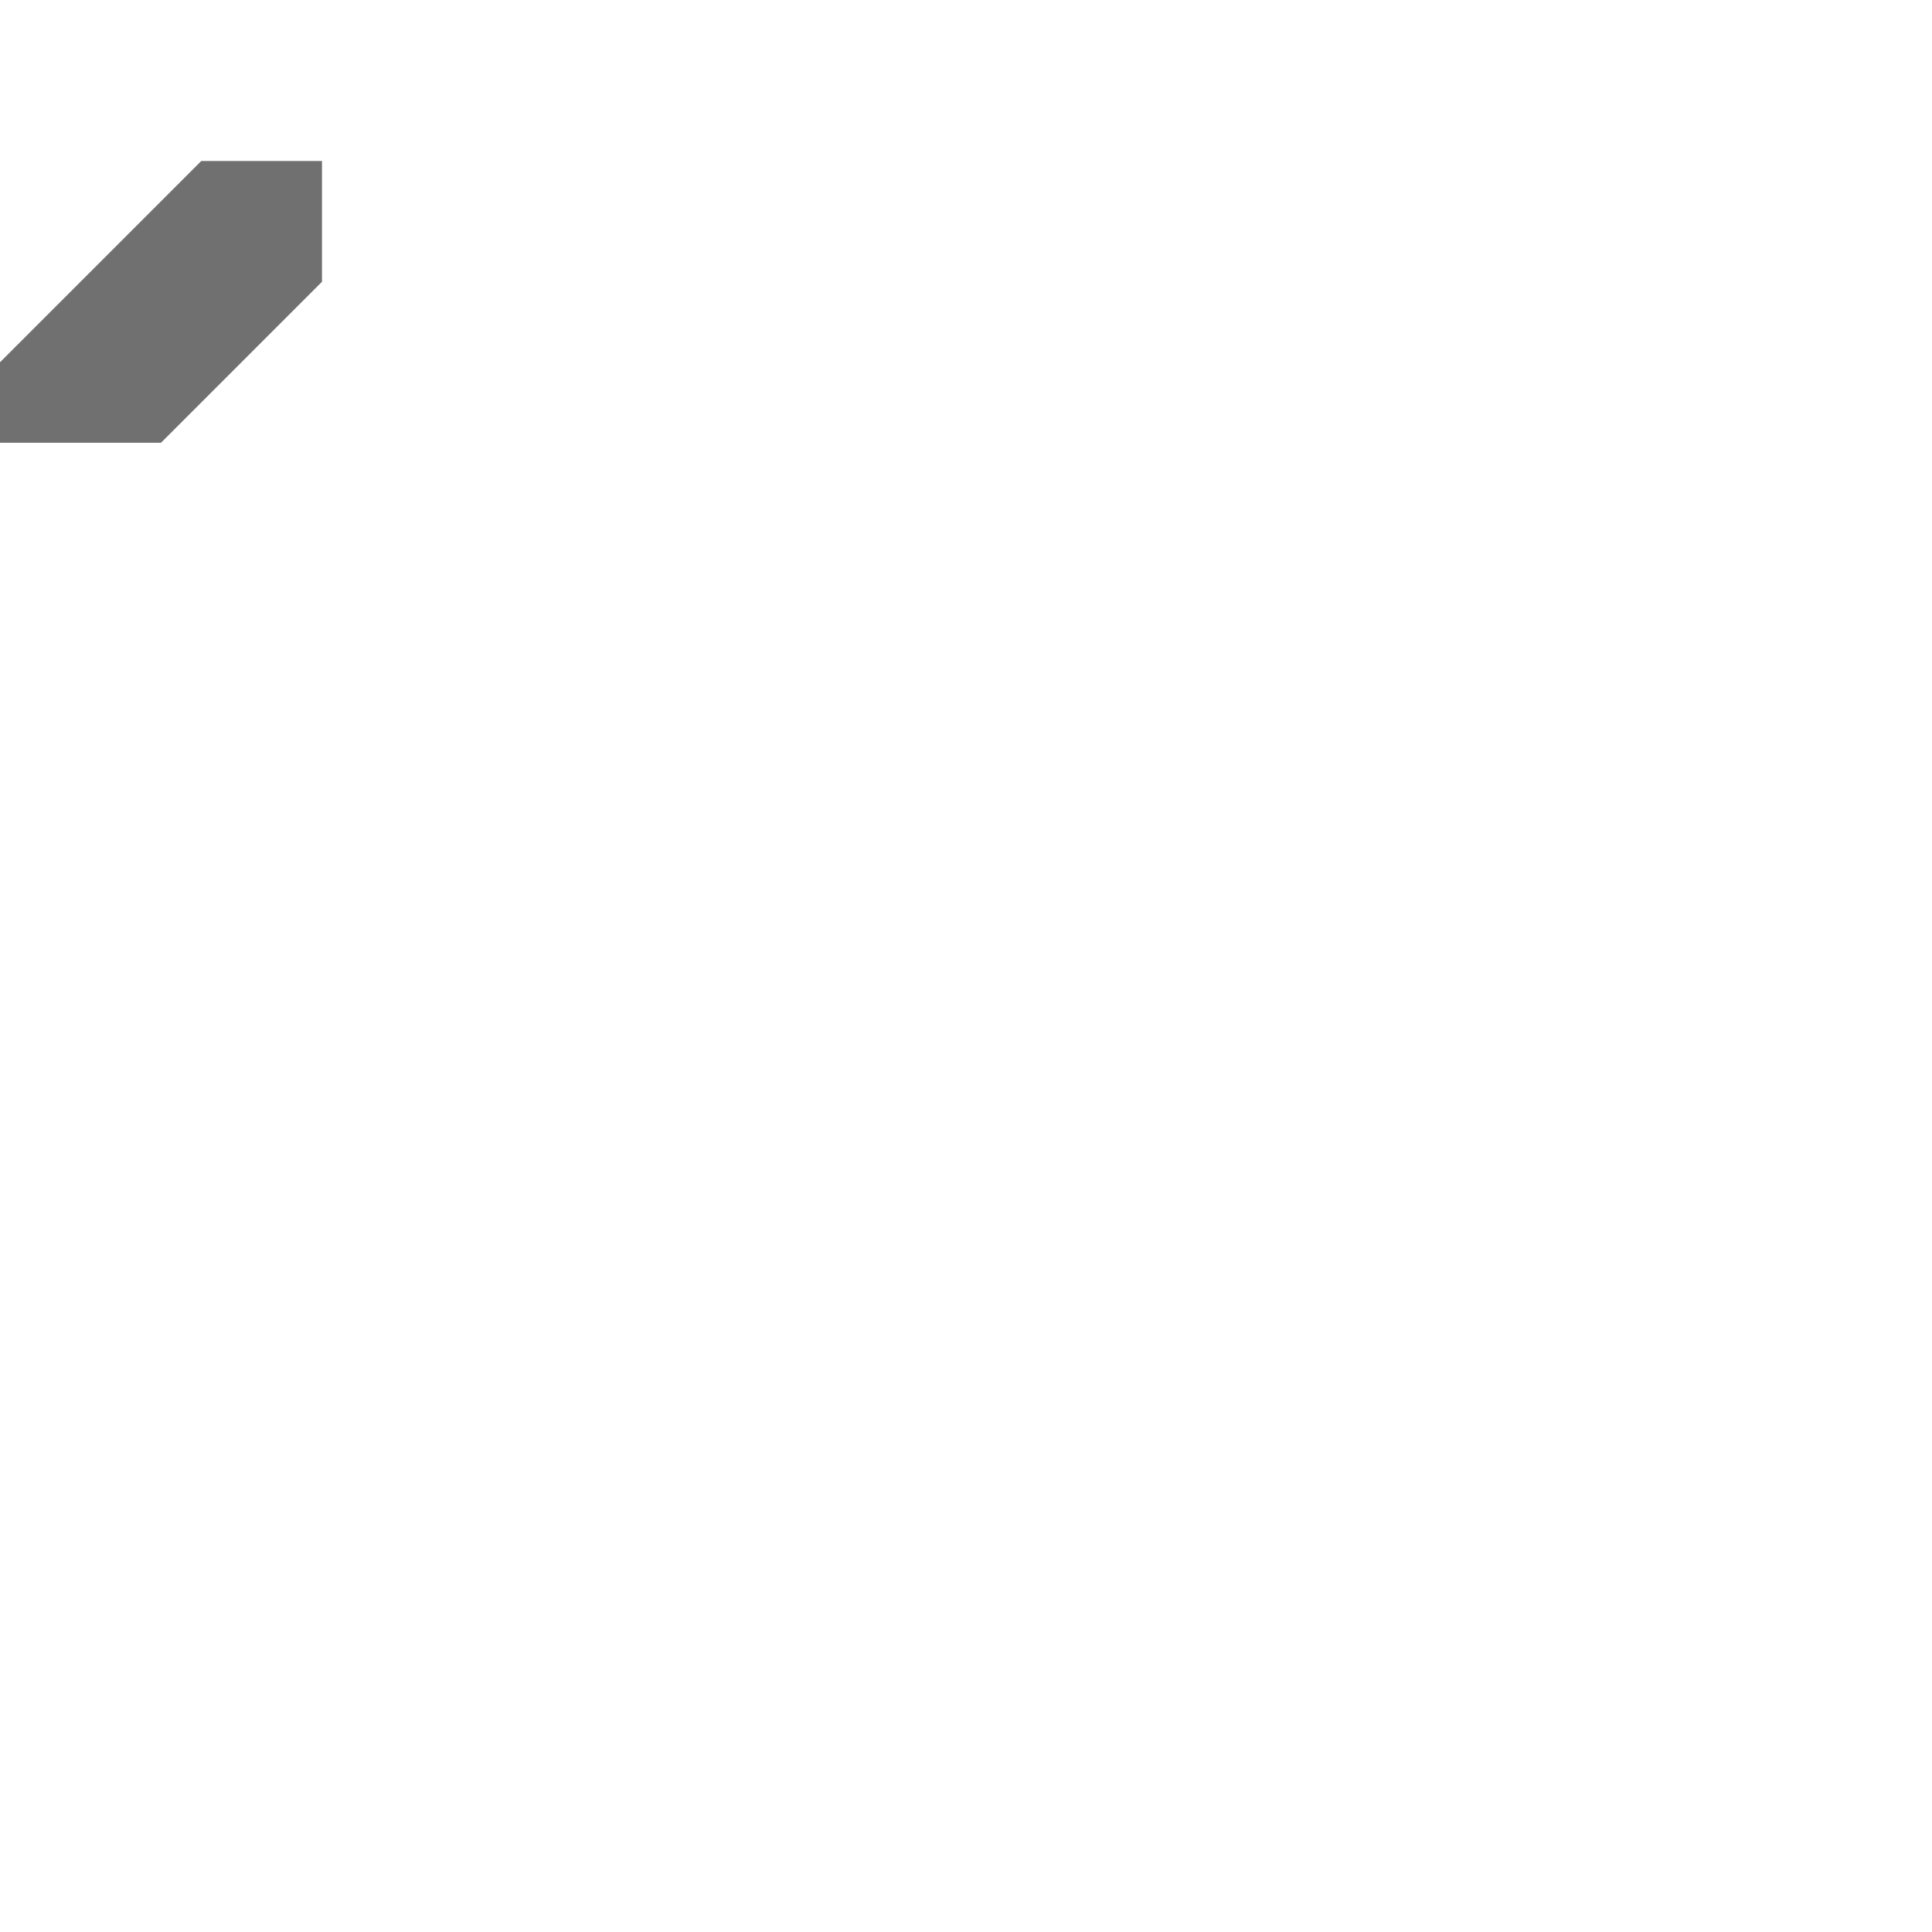
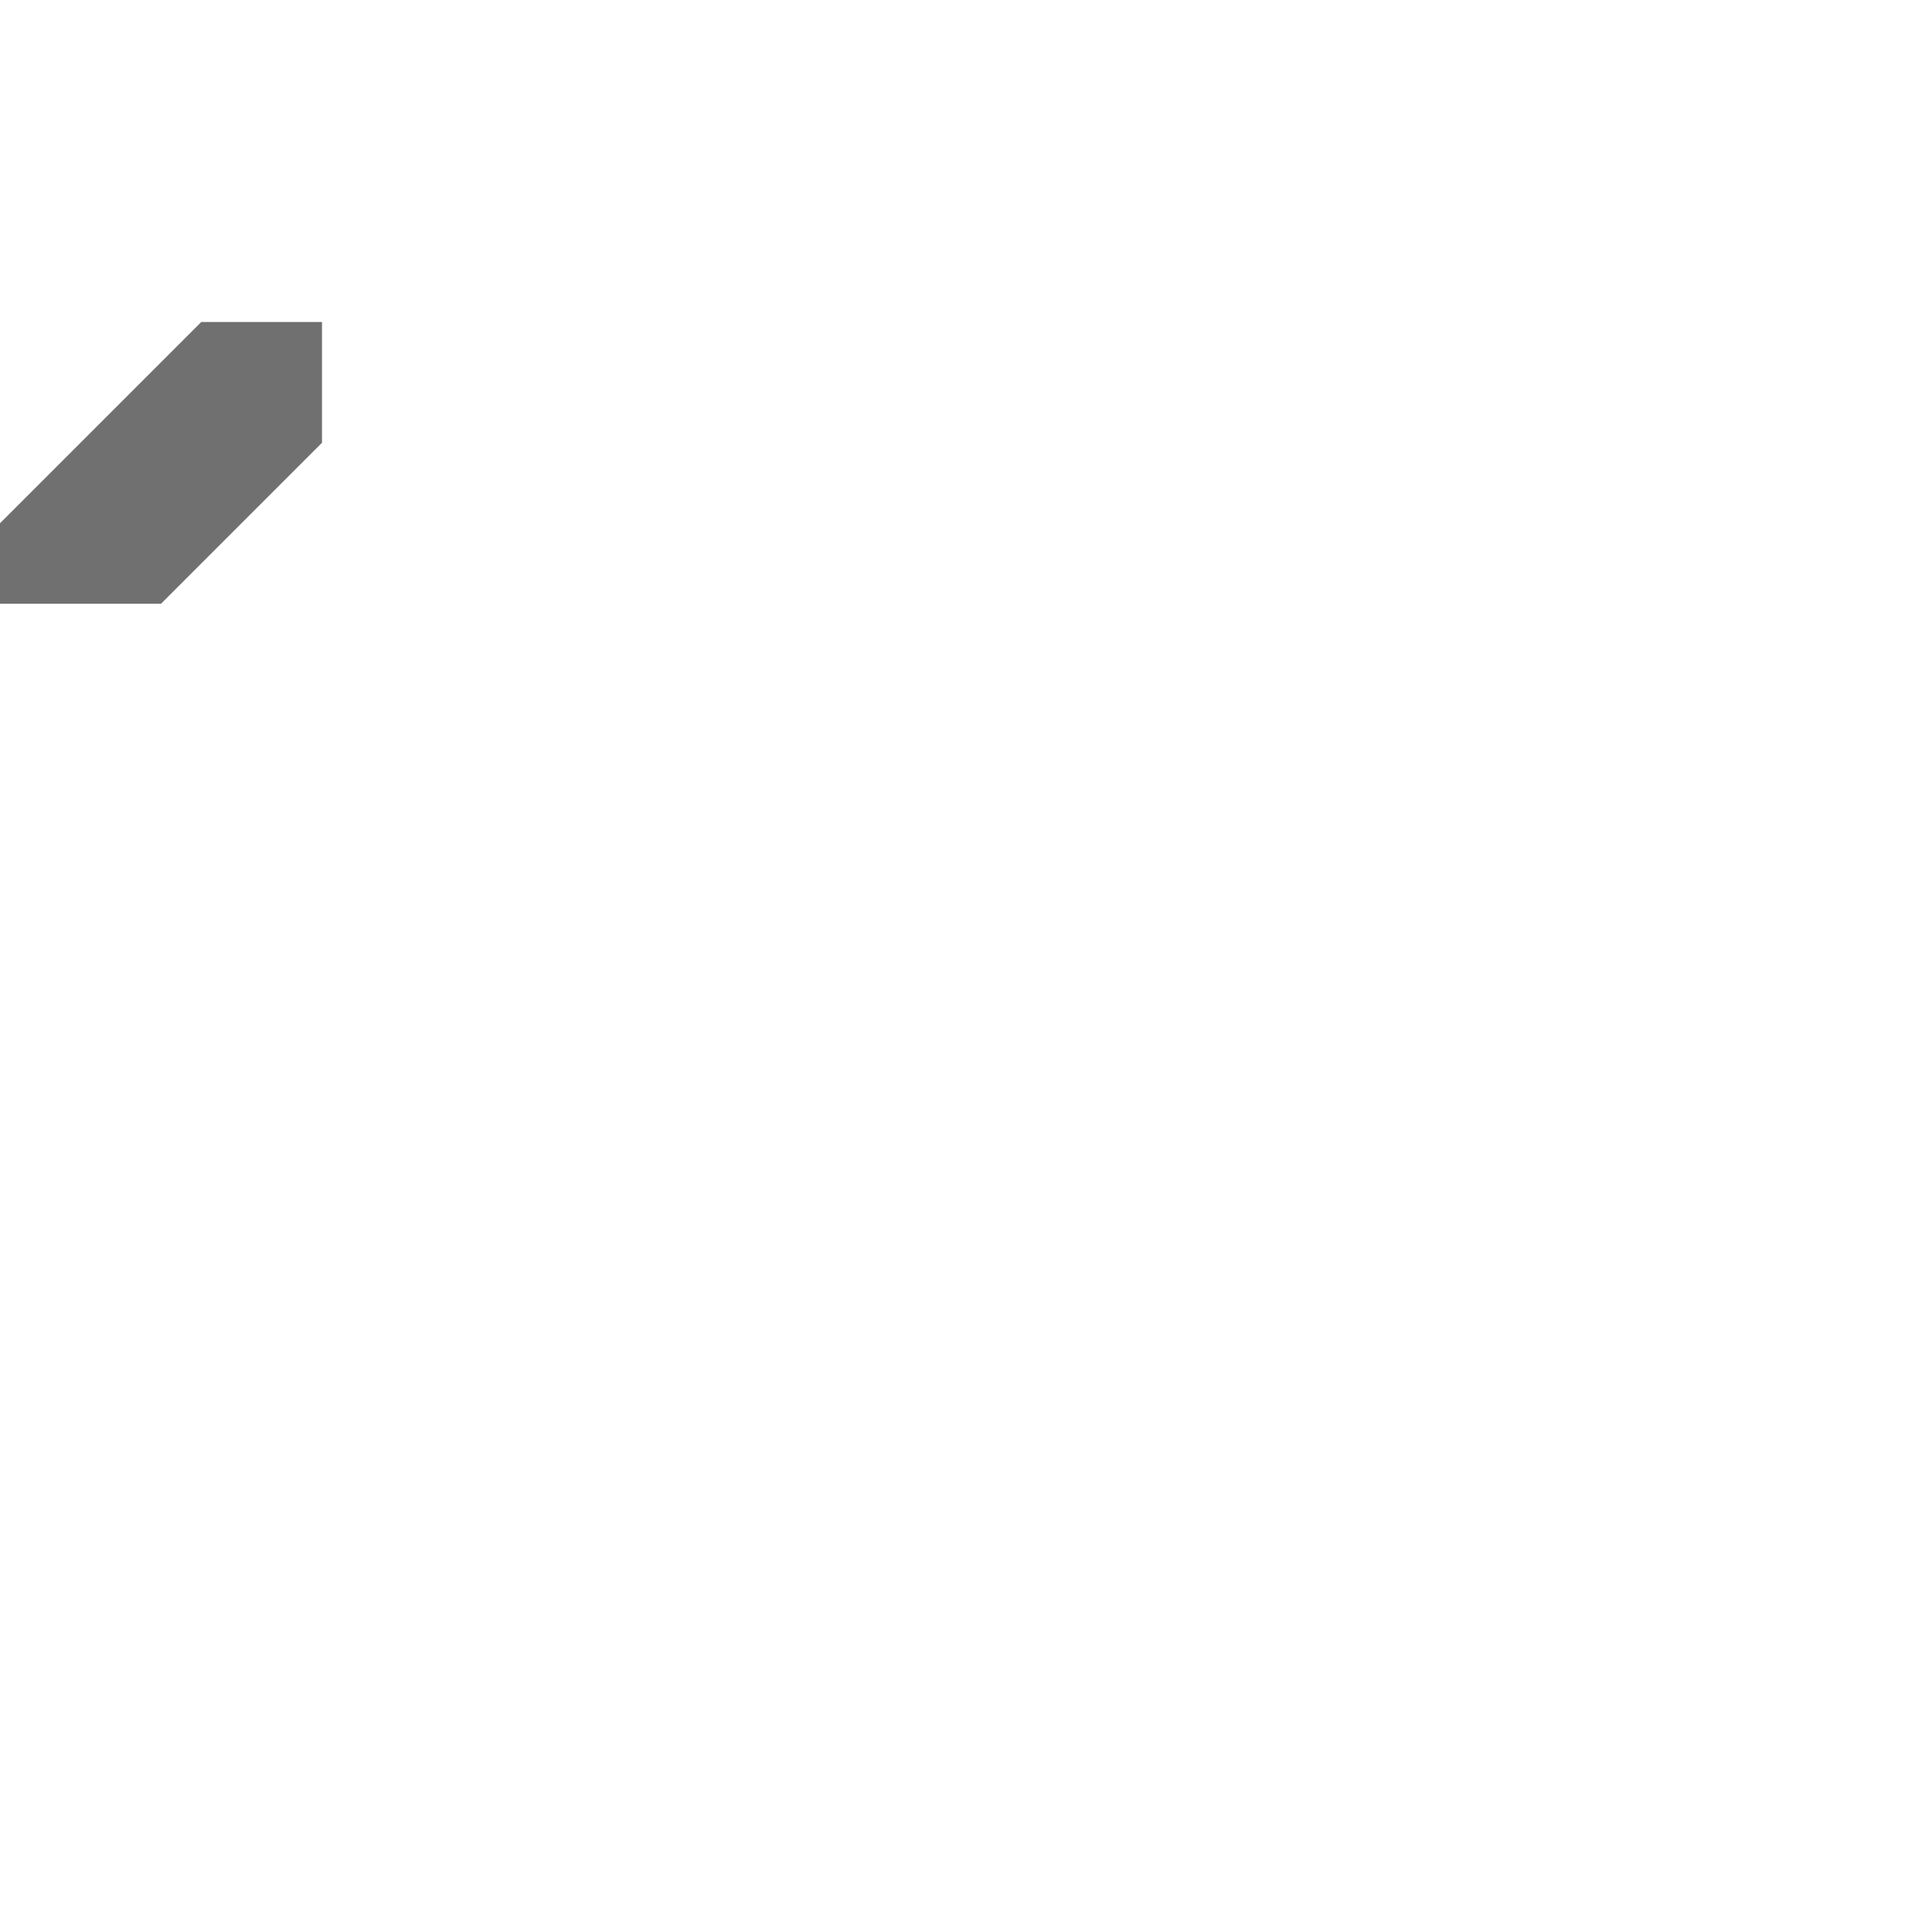
<svg xmlns="http://www.w3.org/2000/svg" width="1200" height="1200" viewBox="0 0 1200 1200" version="1.1" id="svg1" xml:space="preserve">
  <defs id="defs1" />
  <g id="layer1">
-     <path id="path289" style="fill:#000000;fill-opacity:0.56;fill-rule:evenodd;stroke:none;stroke-width:1px;stroke-linecap:butt;stroke-linejoin:miter;stroke-opacity:1" d="M 125,100 0,225 v 50 H 100 L 200,175 v -75 z" />
+     <path id="path289" style="fill:#000000;fill-opacity:0.56;fill-rule:evenodd;stroke:none;stroke-width:1px;stroke-linecap:butt;stroke-linejoin:miter;stroke-opacity:1" d="M 125,200 0,325 v 50 H 100 L 200,275 v -75 z" />
  </g>
</svg>
